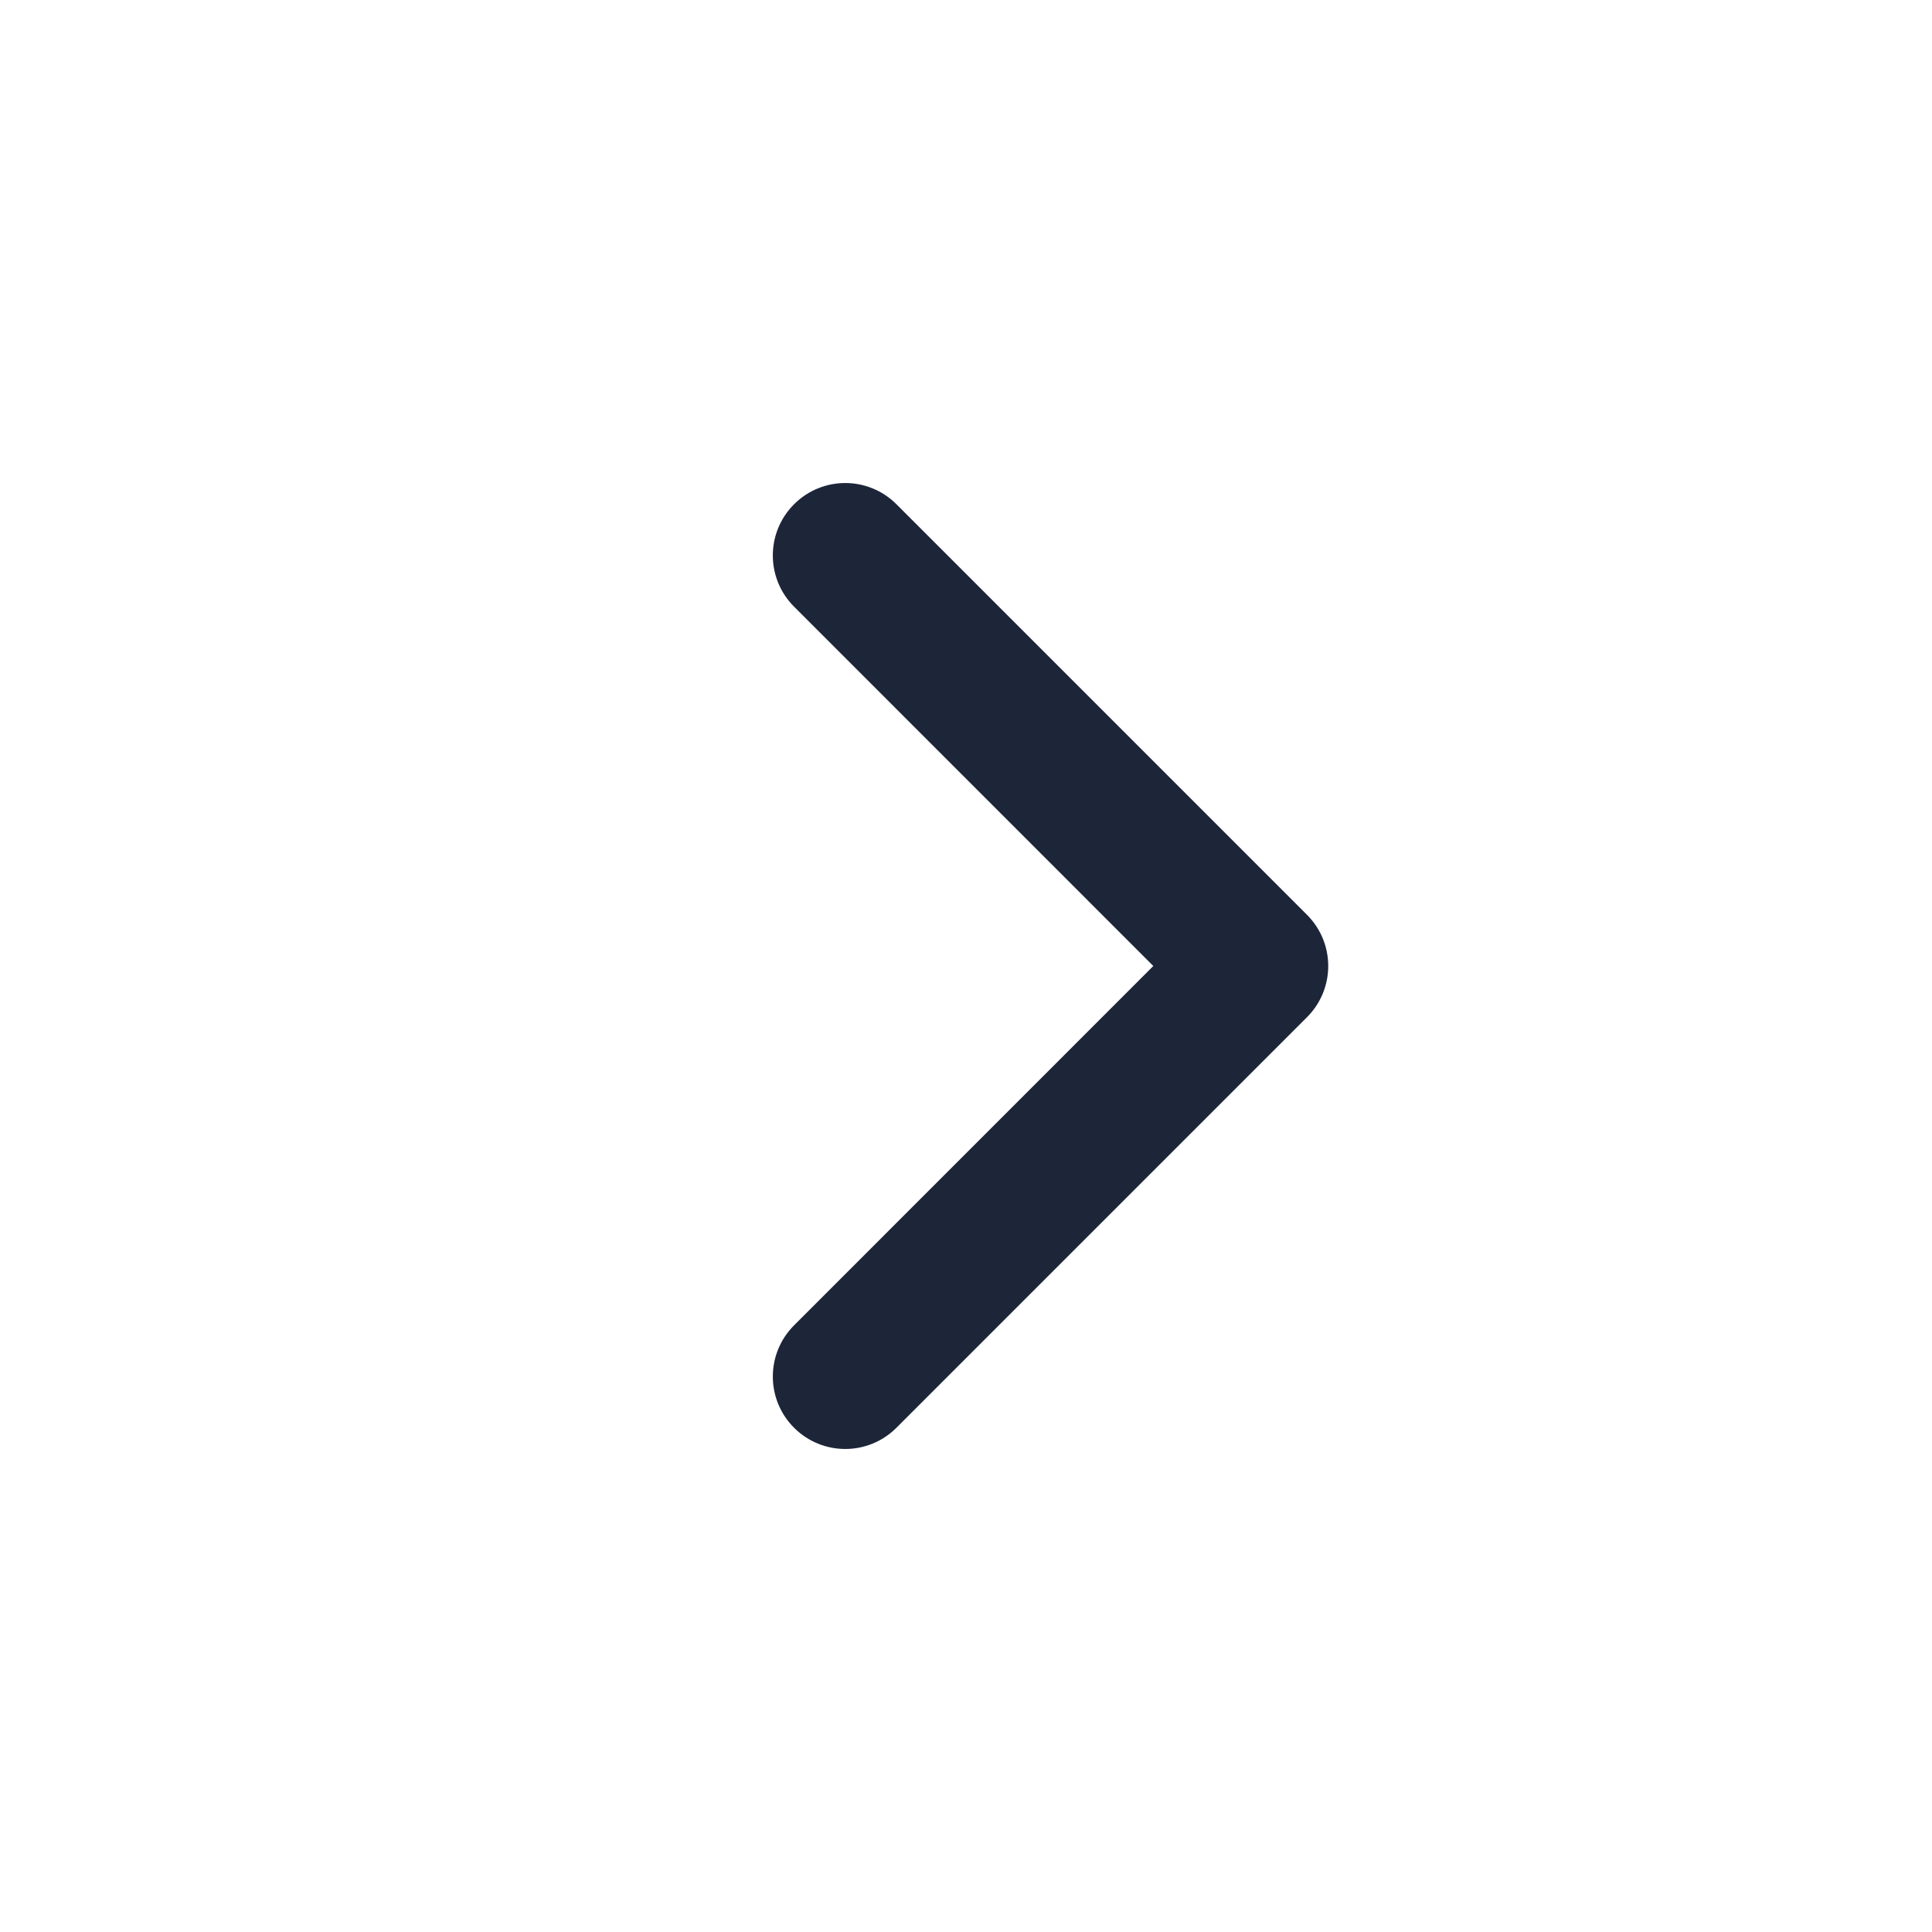
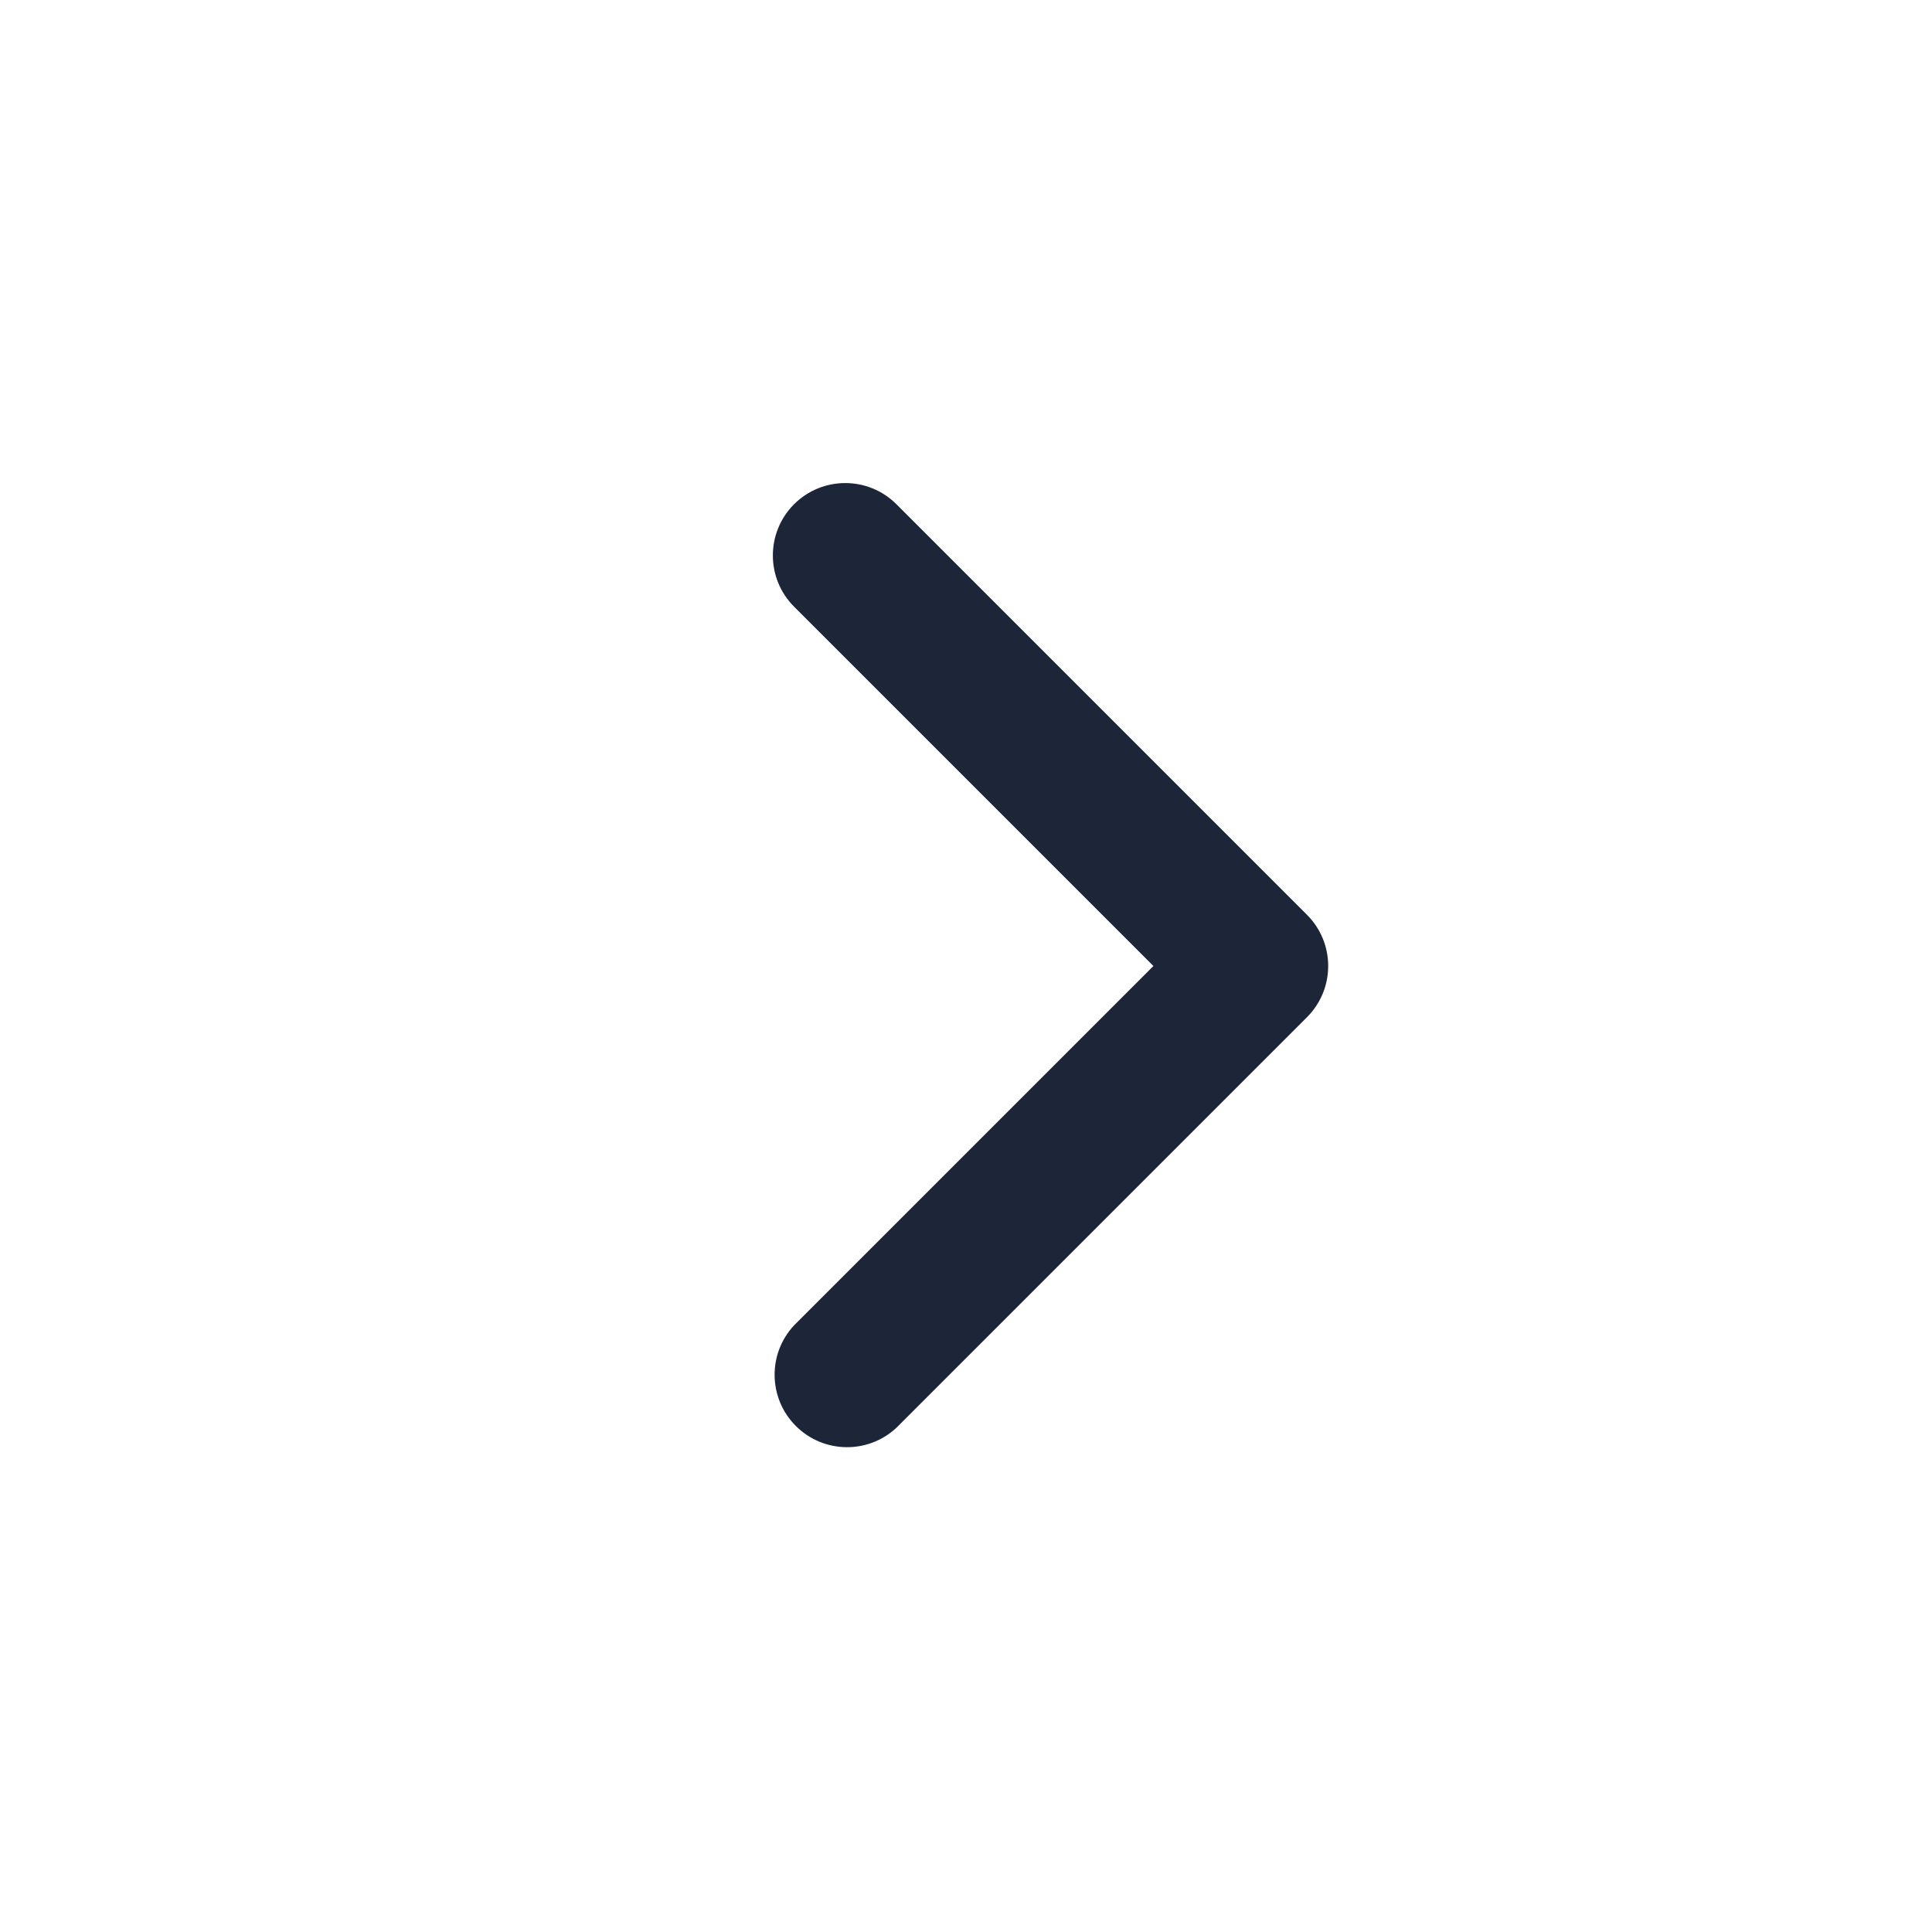
- <svg xmlns="http://www.w3.org/2000/svg" width="20" height="20" viewBox="0 0 20 20" fill="none">
-   <path fill-rule="evenodd" clip-rule="evenodd" d="M8.22 5.22C8.513 4.927 8.987 4.927 9.28 5.22L13.53 9.47C13.823 9.763 13.823 10.237 13.53 10.53L9.28 14.78C8.987 15.073 8.513 15.073 8.22 14.78C7.927 14.487 7.927 14.013 8.22 13.72L11.939 10L8.22 6.28C7.927 5.987 7.927 5.513 8.22 5.22Z" fill="#1D2539" />
+ <svg xmlns="http://www.w3.org/2000/svg" width="20" height="20" fill="none" viewBox="0 0 20 20">
+   <path fill="#1d2539" fill-rule="evenodd" d="M8.22 5.22a.75.75 0 0 1 1.06 0l4.25 4.25a.75.75 0 0 1 0 1.06l-4.25 4.25a.75.75 0 0 1-1.06-1.06L11.94 10 8.22 6.28a.75.75 0 0 1 0-1.06" clip-rule="evenodd" />
</svg>
